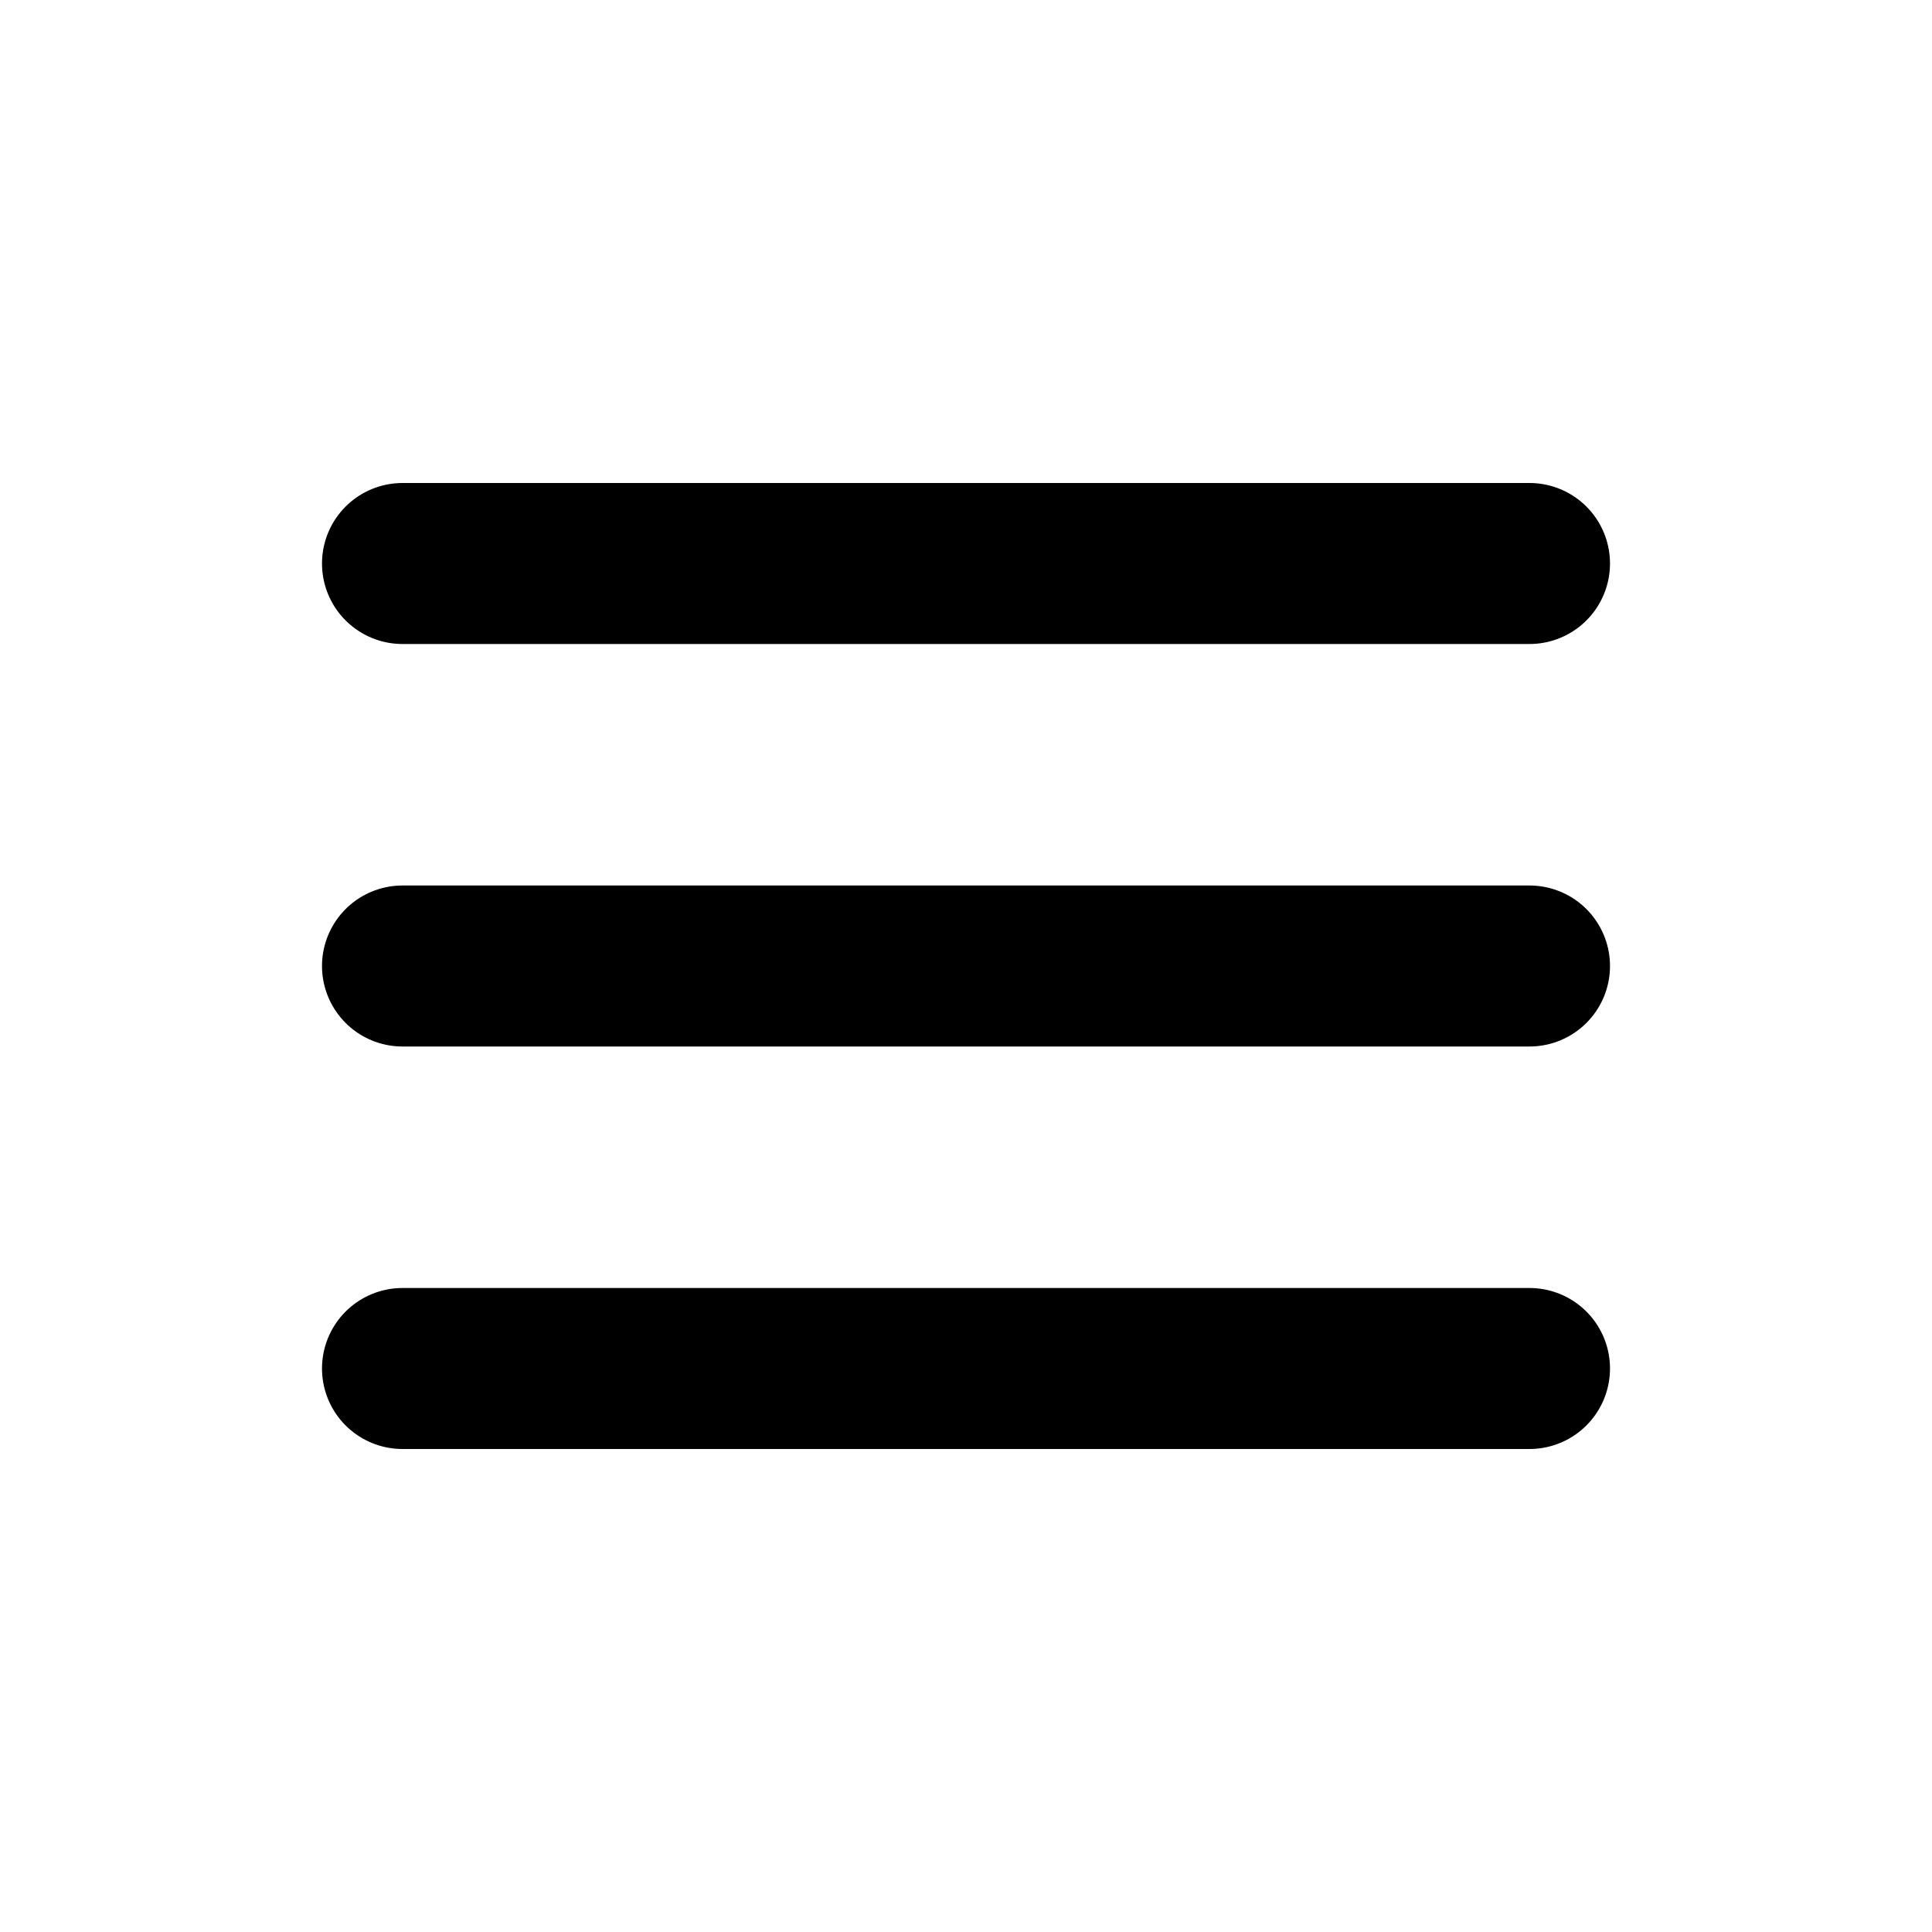
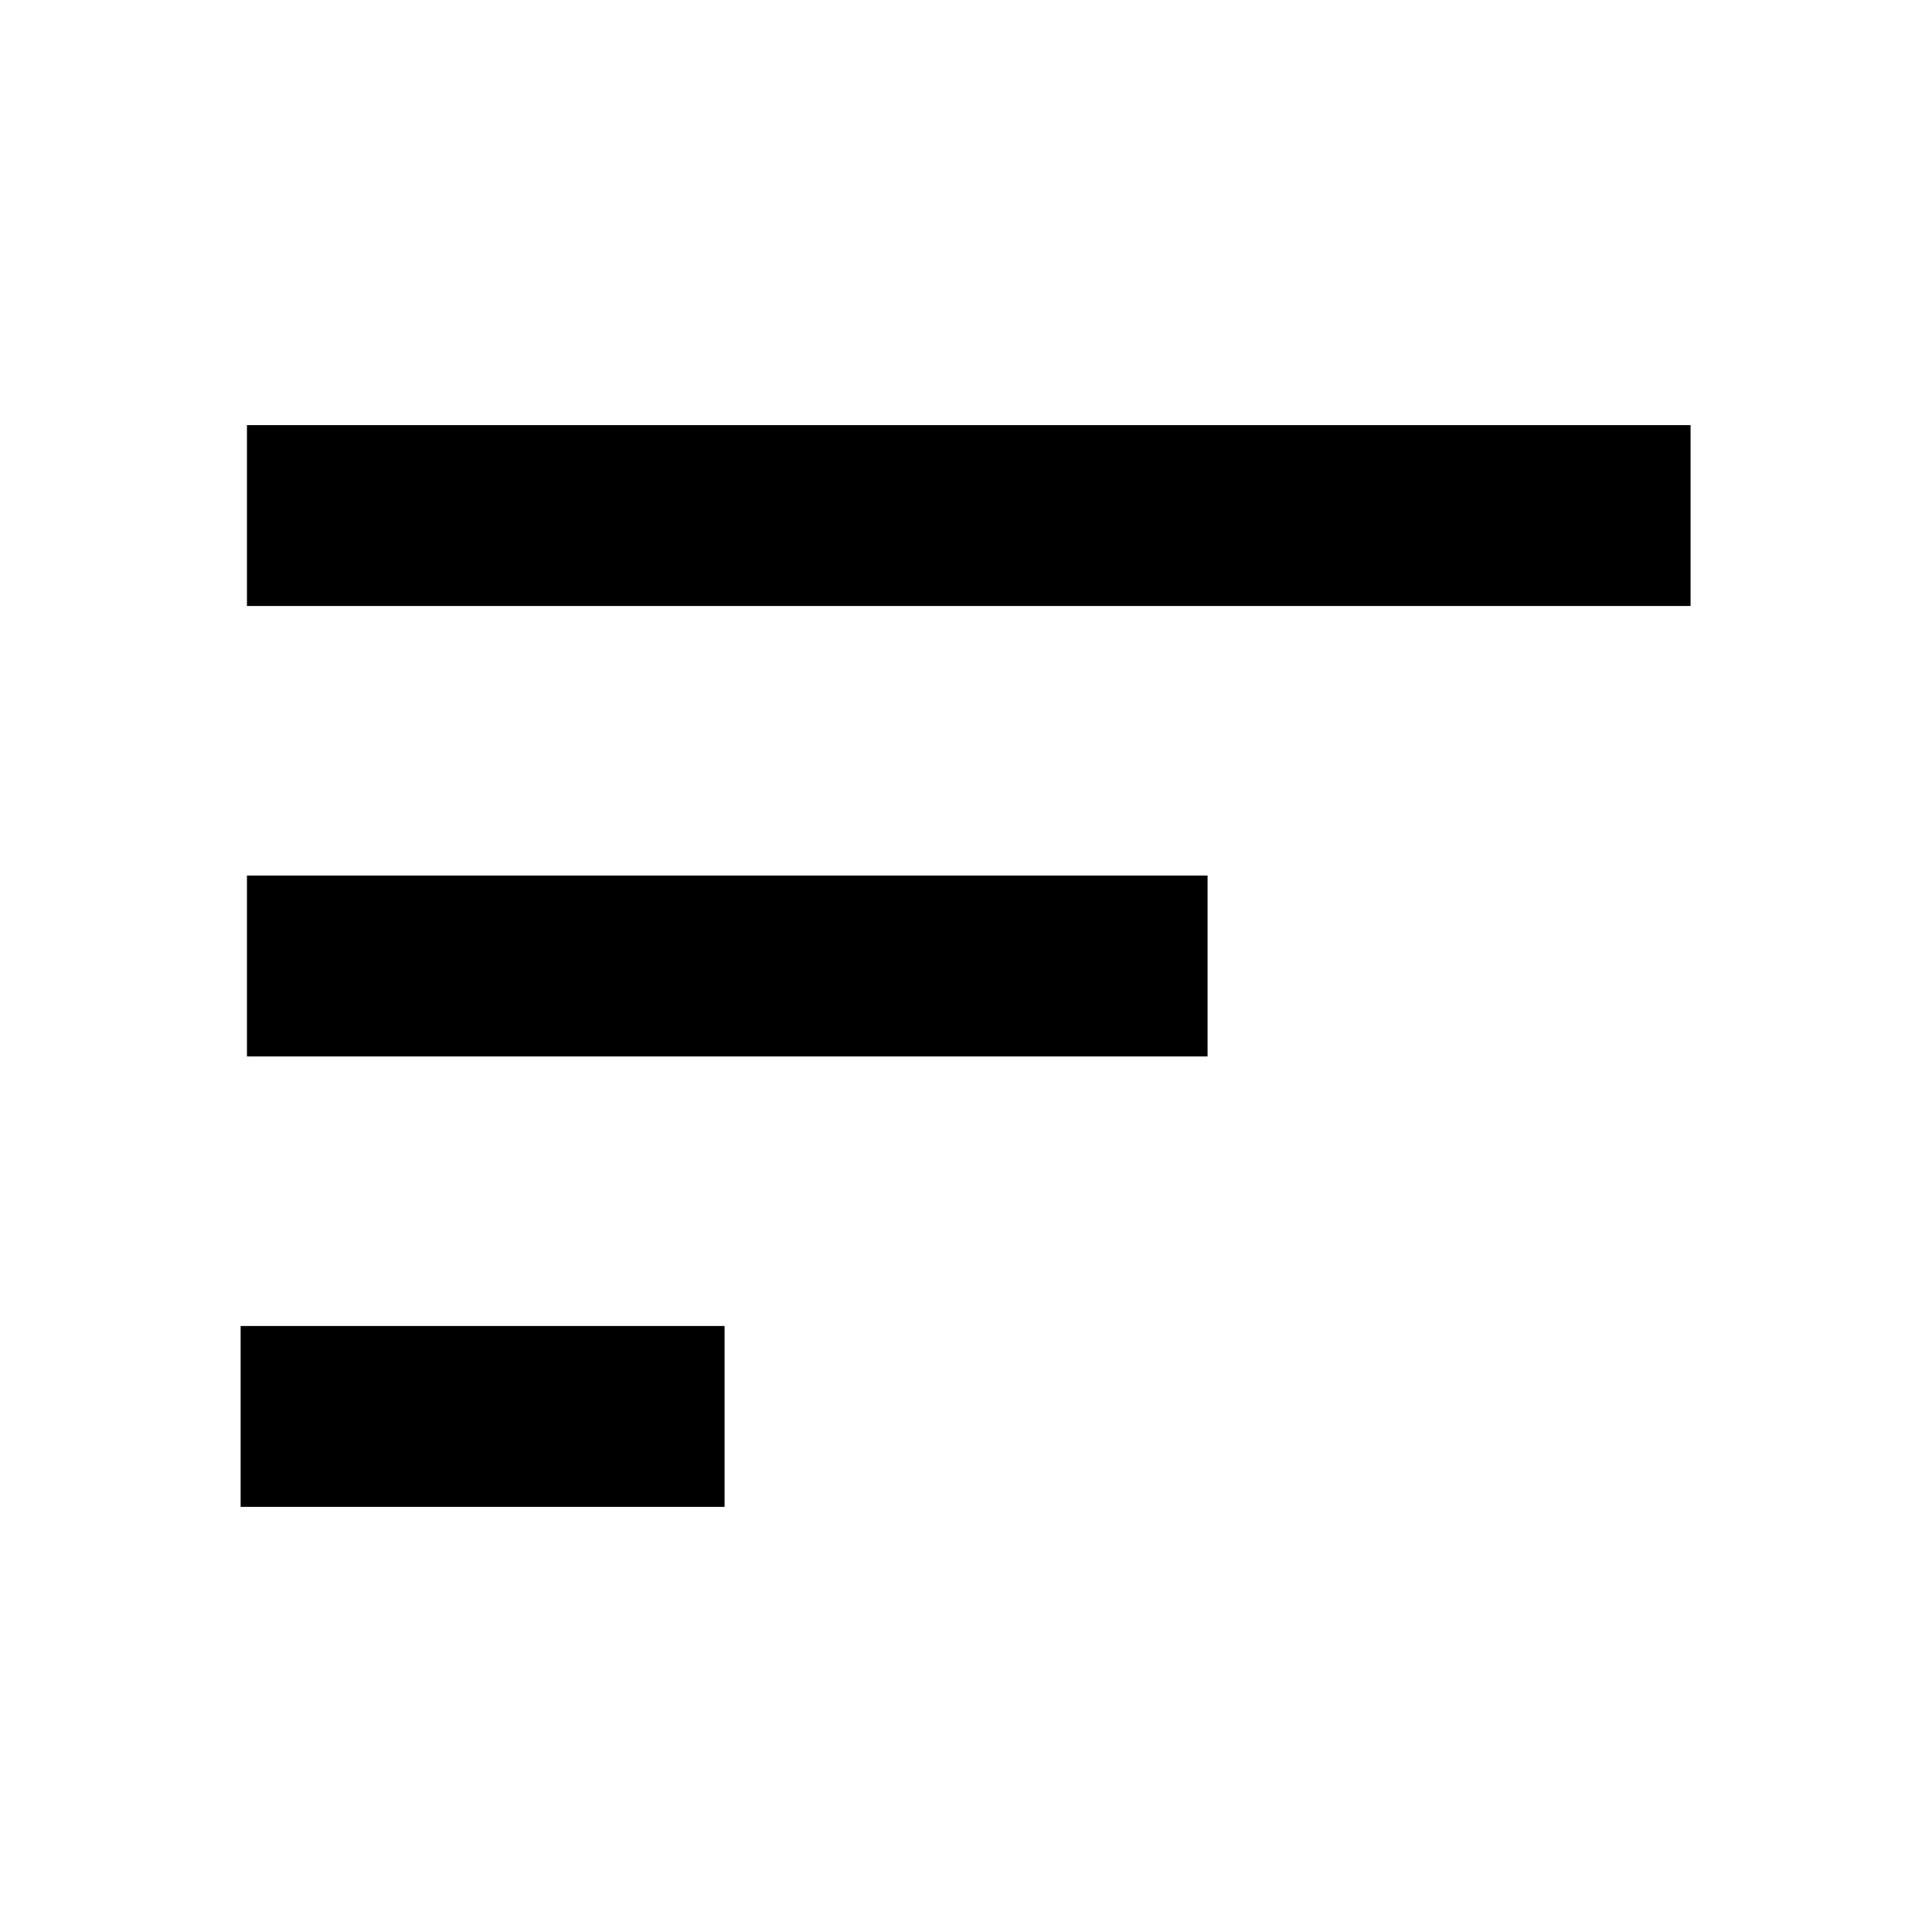
- <svg xmlns="http://www.w3.org/2000/svg" width="24" height="24" viewBox="0 0 24 24" fill="none">
-   <line x1="5" y1="7" x2="19" y2="7" stroke="#000000" stroke-width="2" stroke-linecap="round" stroke-linejoin="round" />
-   <line x1="5" y1="12" x2="19" y2="12" stroke="#000000" stroke-width="2" stroke-linecap="round" stroke-linejoin="round" />
-   <line x1="5" y1="17" x2="19" y2="17" stroke="#000000" stroke-width="2" stroke-linecap="round" stroke-linejoin="round" />
+ <svg xmlns="http://www.w3.org/2000/svg" fill="#000000" width="64px" height="64px" viewBox="0 0 64 64" version="1.1" xml:space="preserve" style="fill-rule:evenodd;clip-rule:evenodd;stroke-linejoin:round;stroke-miterlimit:2;">
+   <g id="SVGRepo_bgCarrier" stroke-width="0" />
+   <g id="SVGRepo_tracerCarrier" stroke-linecap="round" stroke-linejoin="round" />
+   <g id="SVGRepo_iconCarrier">
+     <g transform="matrix(1,0,0,1,-1088,-192)">
+       <rect id="Icons" x="0" y="0" width="1280" height="800" style="fill:none;" />
+       <g id="Icons1">
+         <g id="Strike"> </g>
+         <g id="H1"> </g>
+         <g id="H2"> </g>
+         <g id="H3"> </g>
+         <g id="list-ul"> </g>
+         <g id="hamburger-1"> </g>
+         <g id="hamburger-2" transform="matrix(1.50868,0,0,1.01217,70.647,191.772)">
+           <g transform="matrix(0.149202,0,0,0.173437,664.206,42.142)">
+             <rect x="103.288" y="8.535" width="71.218" height="34.133" style="fill-rule:nonzero;" />
+           </g>
+           <g transform="matrix(0.149202,0,0,0.173437,664.345,27.4)">
+             <rect x="103.288" y="8.535" width="141.366" height="34.133" style="fill-rule:nonzero;" />
+           </g>
+           <g transform="matrix(0.149202,0,0,0.173437,664.345,12.658)">
+             <rect x="103.288" y="8.535" width="212.447" height="34.133" style="fill-rule:nonzero;" />
+           </g>
+         </g>
+         <g id="list-ol"> </g>
+         <g id="list-task"> </g>
+         <g id="trash"> </g>
+         <g id="vertical-menu"> </g>
+         <g id="horizontal-menu"> </g>
+         <g id="sidebar-2"> </g>
+         <g id="Pen"> </g>
+         <g id="Pen1"> </g>
+         <g id="clock"> </g>
+         <g id="external-link"> </g>
+         <g id="hr"> </g>
+         <g id="info"> </g>
+         <g id="warning"> </g>
+         <g id="plus-circle"> </g>
+         <g id="minus-circle"> </g>
+         <g id="vue"> </g>
+         <g id="cog"> </g>
+         <g id="logo"> </g>
+         <g id="radio-check"> </g>
+         <g id="eye-slash"> </g>
+         <g id="eye"> </g>
+         <g id="toggle-off"> </g>
+         <g id="shredder"> </g>
+         <g id="spinner--loading--dots-"> </g>
+         <g id="react"> </g>
+         <g id="check-selected"> </g>
+         <g id="turn-off"> </g>
+         <g id="code-block"> </g>
+         <g id="user"> </g>
+         <g id="coffee-bean"> </g>
+         <g transform="matrix(0.638317,0.368532,-0.368532,0.638317,785.021,-208.975)">
+           <g id="coffee-beans">
+             <g id="coffee-bean1"> </g>
+           </g>
+         </g>
+         <g id="coffee-bean-filled"> </g>
+         <g transform="matrix(0.638317,0.368532,-0.368532,0.638317,913.062,-208.975)">
+           <g id="coffee-beans-filled">
+             <g id="coffee-bean2"> </g>
+           </g>
+         </g>
+         <g id="clipboard"> </g>
+         <g transform="matrix(1,0,0,1,128.011,1.35415)">
+           <g id="clipboard-paste"> </g>
+         </g>
+         <g id="clipboard-copy"> </g>
+         <g id="Layer1"> </g>
+       </g>
+     </g>
+   </g>
</svg>
